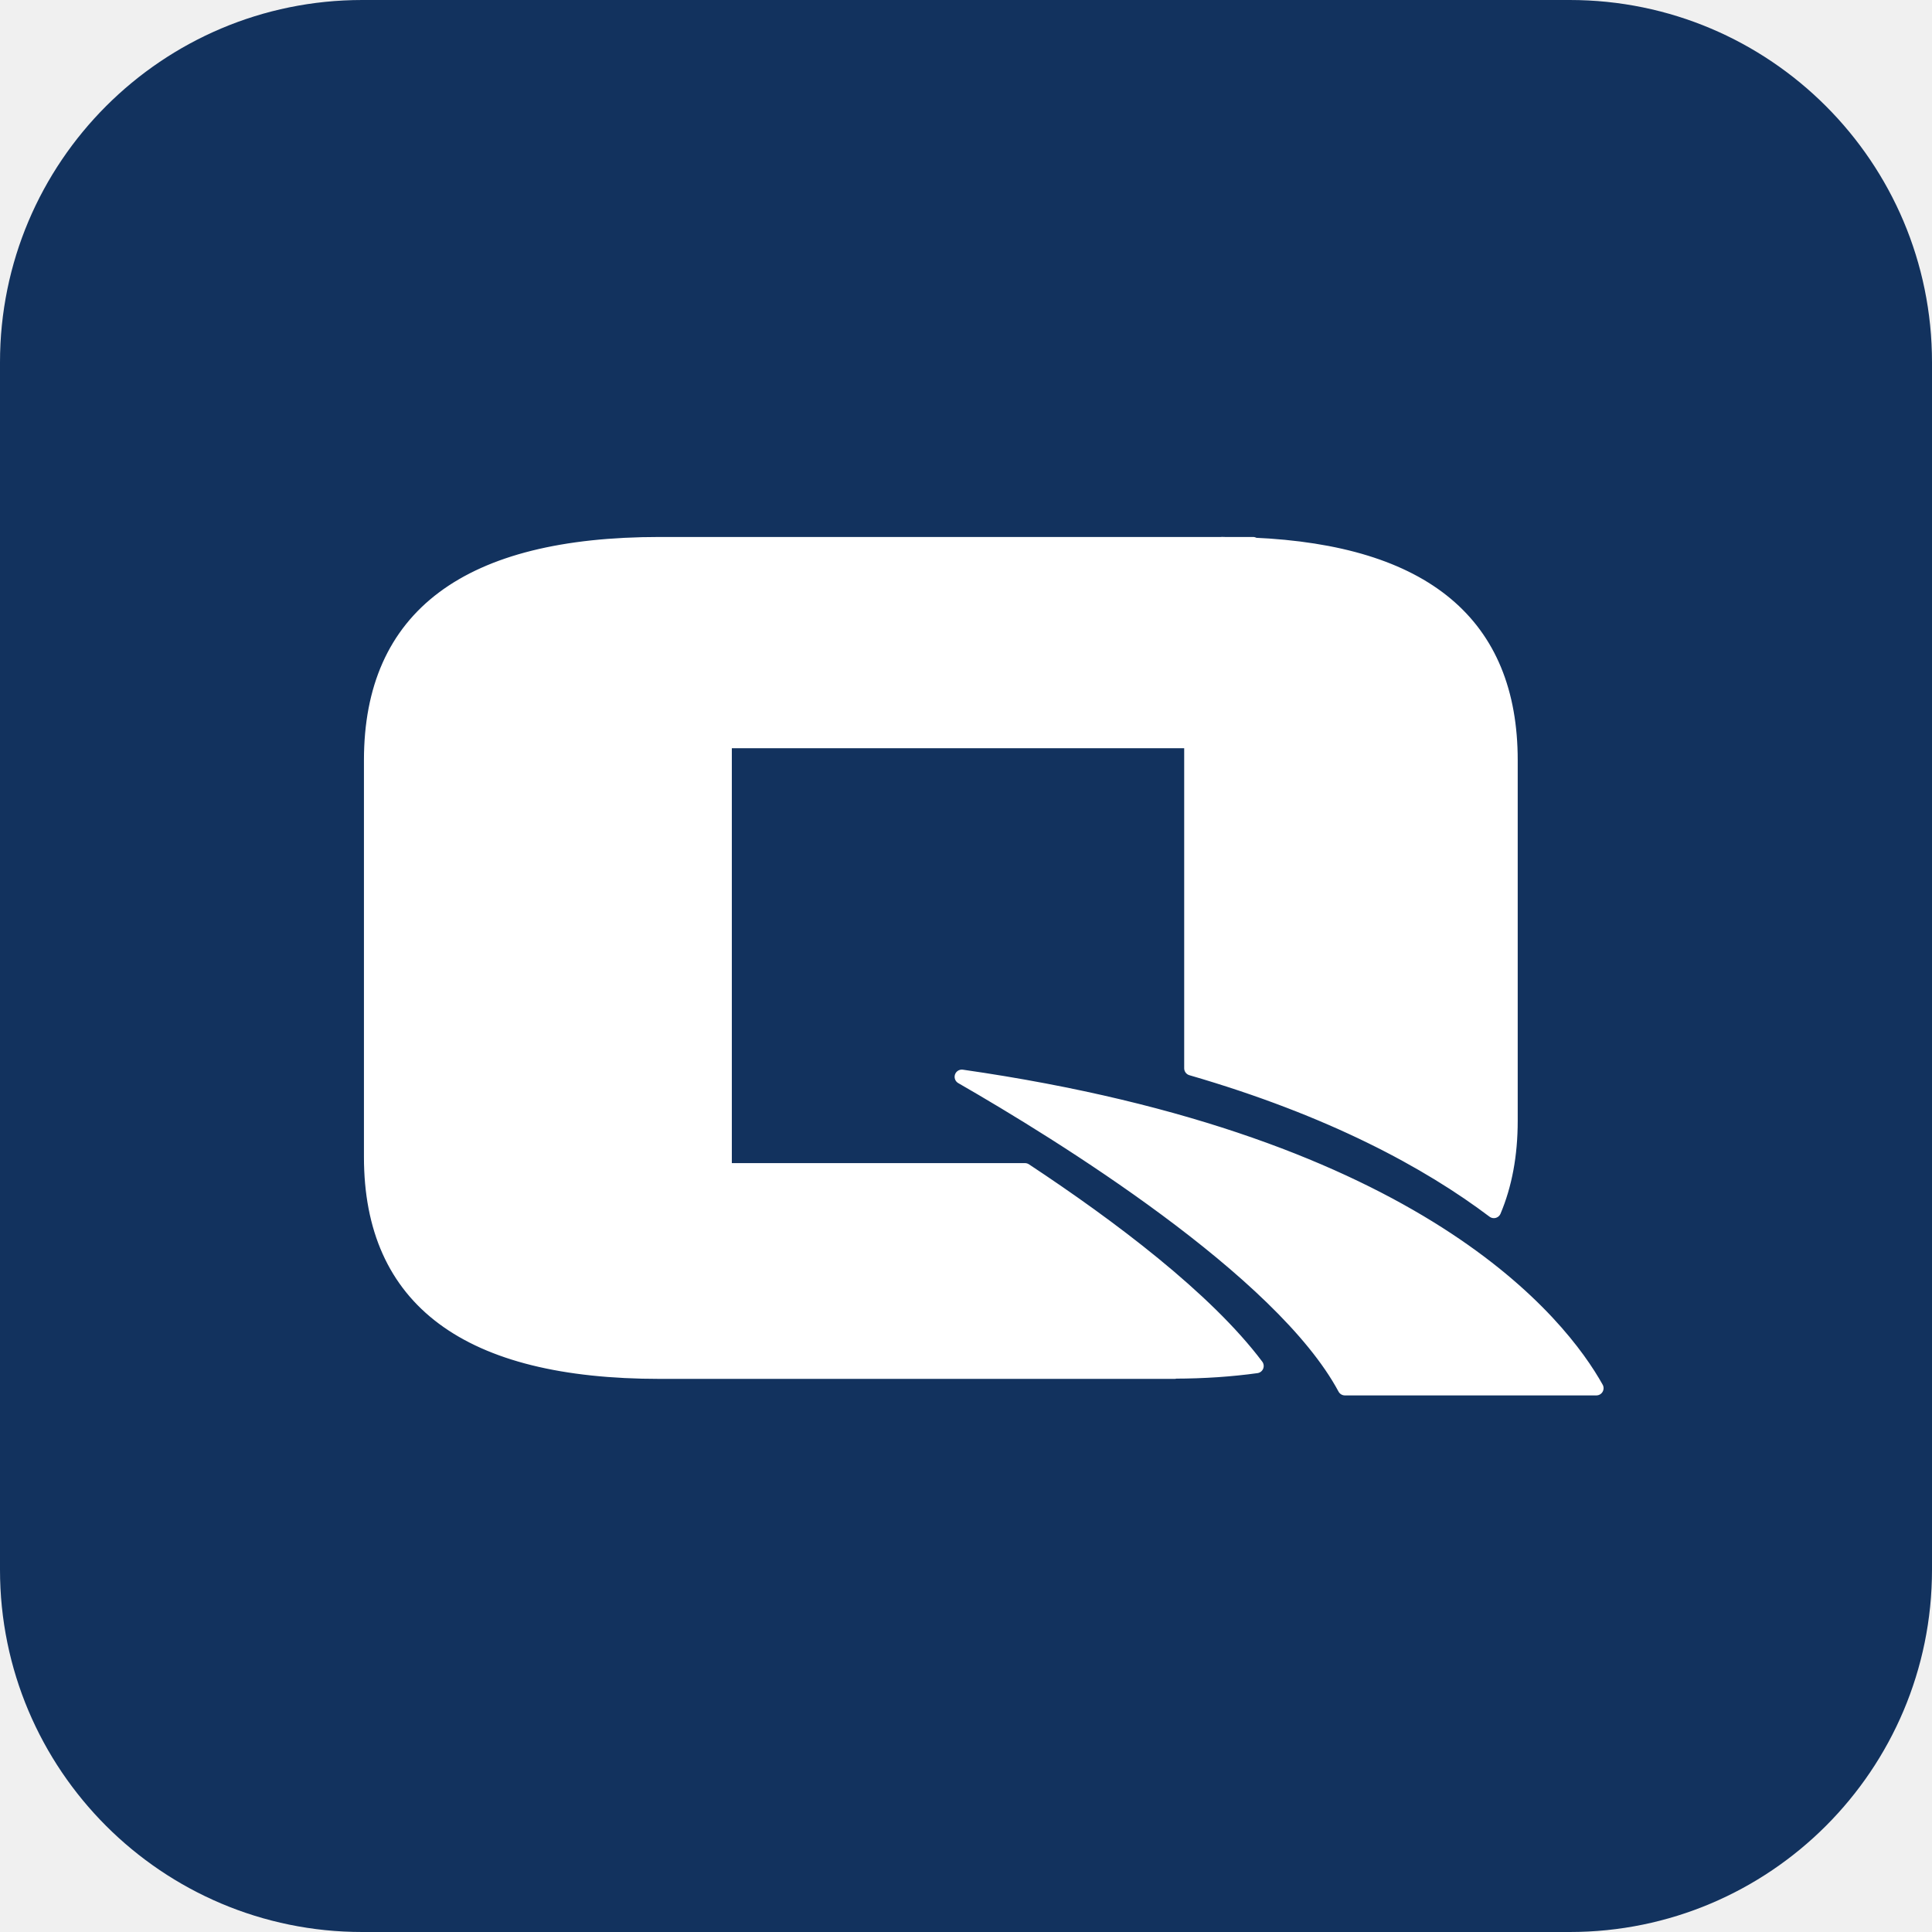
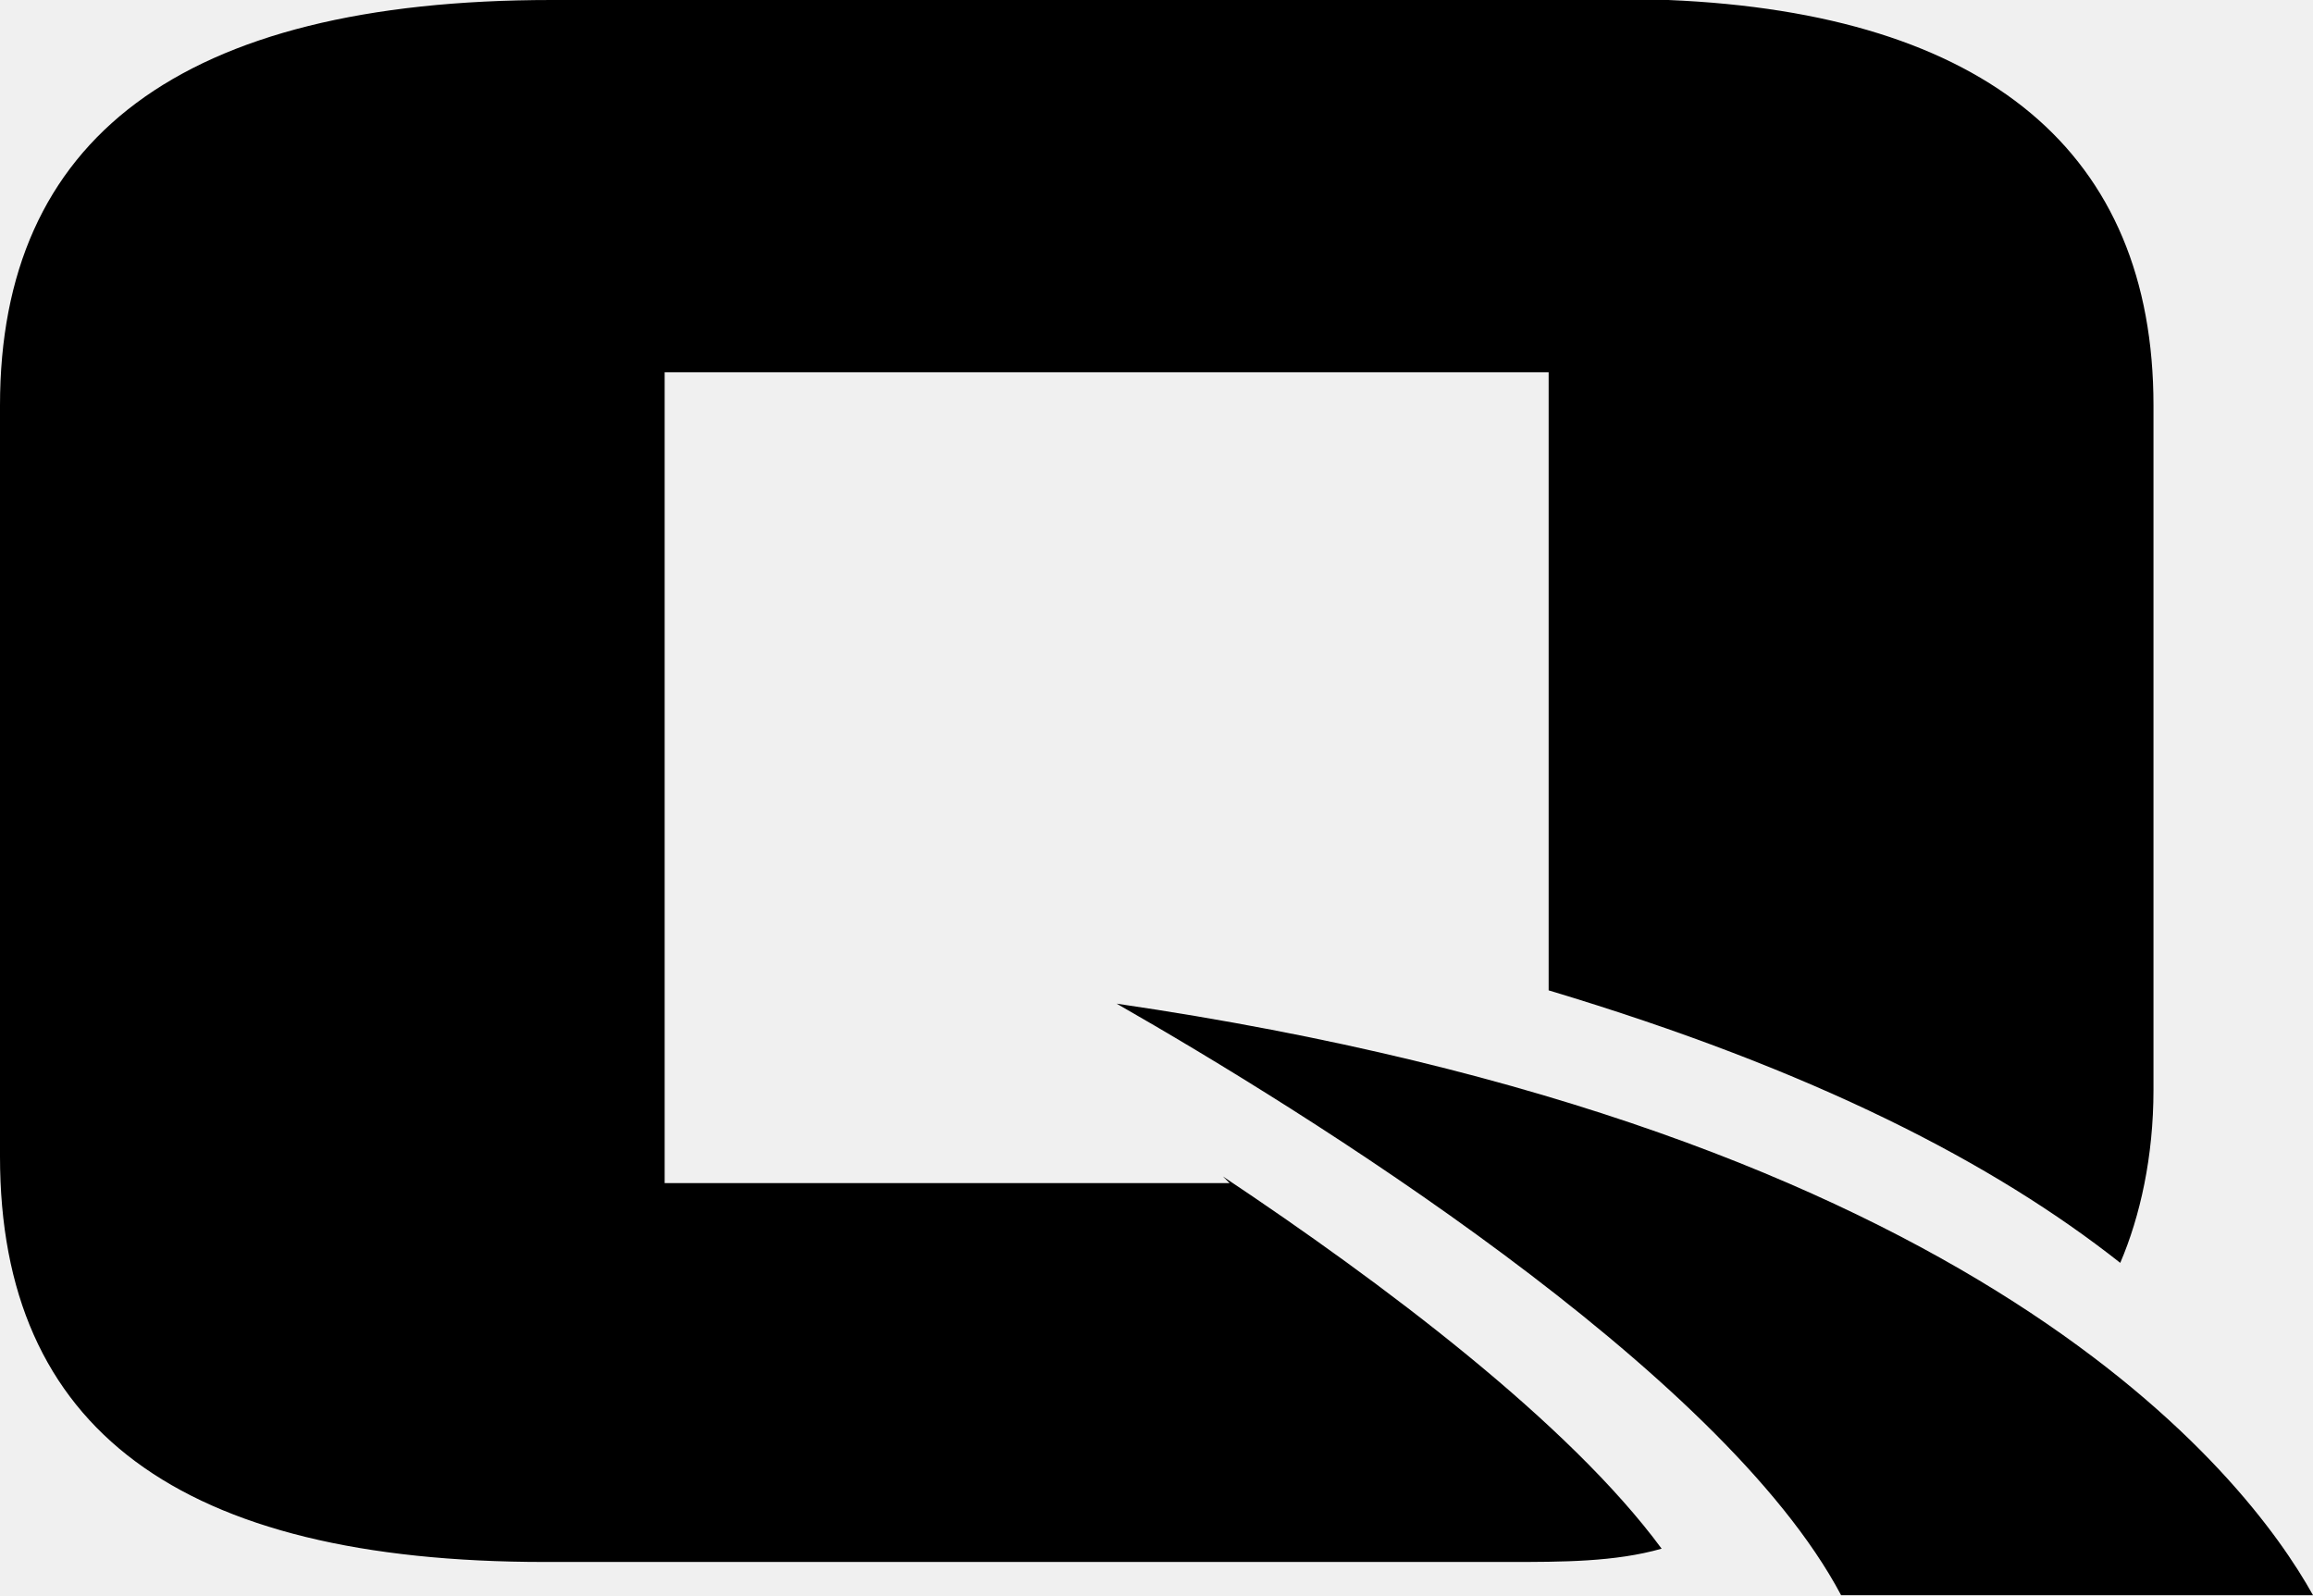
- <svg xmlns="http://www.w3.org/2000/svg" viewBox="0 0 512 512" width="512" height="512">
-   <rect class="bg" width="512" height="512" rx="96" fill="#12325e" />
-   <path d="M2186.86,2726.307h-997.763V1300h1550.702v1087.237c465.782,135.125,786.326,309.248,1004.712,473.841c36.471-86.366,55.257-185.836,55.257-299.299V1364.052c0-452.503-285.269-690.772-855.308-715.547v-2.233h-93.14c-3.504,0-6.613-0.276-10.066-0.276v0.276H973.965c-639.53,0-958.971,239.336-958.971,717.78v1317.727c0,475.464,319.441,713.315,958.971,713.315h1709.742v-0.79c98.696-0.138,188.829-6.602,272.268-18.082C2787.841,3152.412,2470.077,2913.304,2186.86,2726.307z M1977.173,2415.669c325.675,187.231,1061.977,641.59,1272.523,1034.319h835.295C3967.934,3240.31,3503.952,2635.204,1977.173,2415.669z" fill="#ffffff" transform="translate(97.16742,92.66011) scale(0.07977528)" />
-   <path d="M2186.86,2726.307h-997.763V1300h1550.702v1087.237c465.782,135.125,786.326,309.248,1004.712,473.841c36.471-86.366,55.257-185.836,55.257-299.299V1364.052c0-452.503-285.269-690.772-855.308-715.547v-2.233h-93.14c-3.504,0-6.613-0.276-10.066-0.276v0.276H973.965c-639.53,0-958.971,239.336-958.971,717.78v1317.727c0,475.464,319.441,713.315,958.971,713.315h1709.742v-0.79c98.696-0.138,188.829-6.602,272.268-18.082C2787.841,3152.412,2470.077,2913.304,2186.86,2726.307z M1977.173,2415.669c325.675,187.231,1061.977,641.59,1272.523,1034.319h835.295C3967.934,3240.31,3503.952,2635.204,1977.173,2415.669z" fill="none" stroke="#ffffff" stroke-width="48" stroke-linejoin="round" transform="translate(97.16742,92.66011) scale(0.07977528)" />
+ <svg xmlns="http://www.w3.org/2000/svg" id="Layer_1" version="1.1" viewBox="0 0 34.8 24">
+   <defs>
+     <style>
+       .st0 {
+         fill-rule: evenodd;
+       }
+     </style>
+   </defs>
+   <path class="st0" d="M18.5,17.8h-8.5V5.6h13.3v9.3c4,1.2,6.7,2.6,8.6,4.1.3-.7.5-1.6.5-2.6V6.1C32.4,2.3,29.9.2,25.1,0h0s-.8,0-.8,0c0,0,0,0,0,0h0s-16,0-16,0C2.7,0,0,2.1,0,6.1v11.3c0,4.1,2.7,6.1,8.2,6.1h14.5c.8,0,1.6,0,2.3-.2-1.4-1.9-4.2-4-6.6-5.6ZM16.8,15.1c2.8,1.6,9.1,5.5,10.9,8.9h7.1c-1-1.8-5-7-18-8.9Z" />
</svg>
